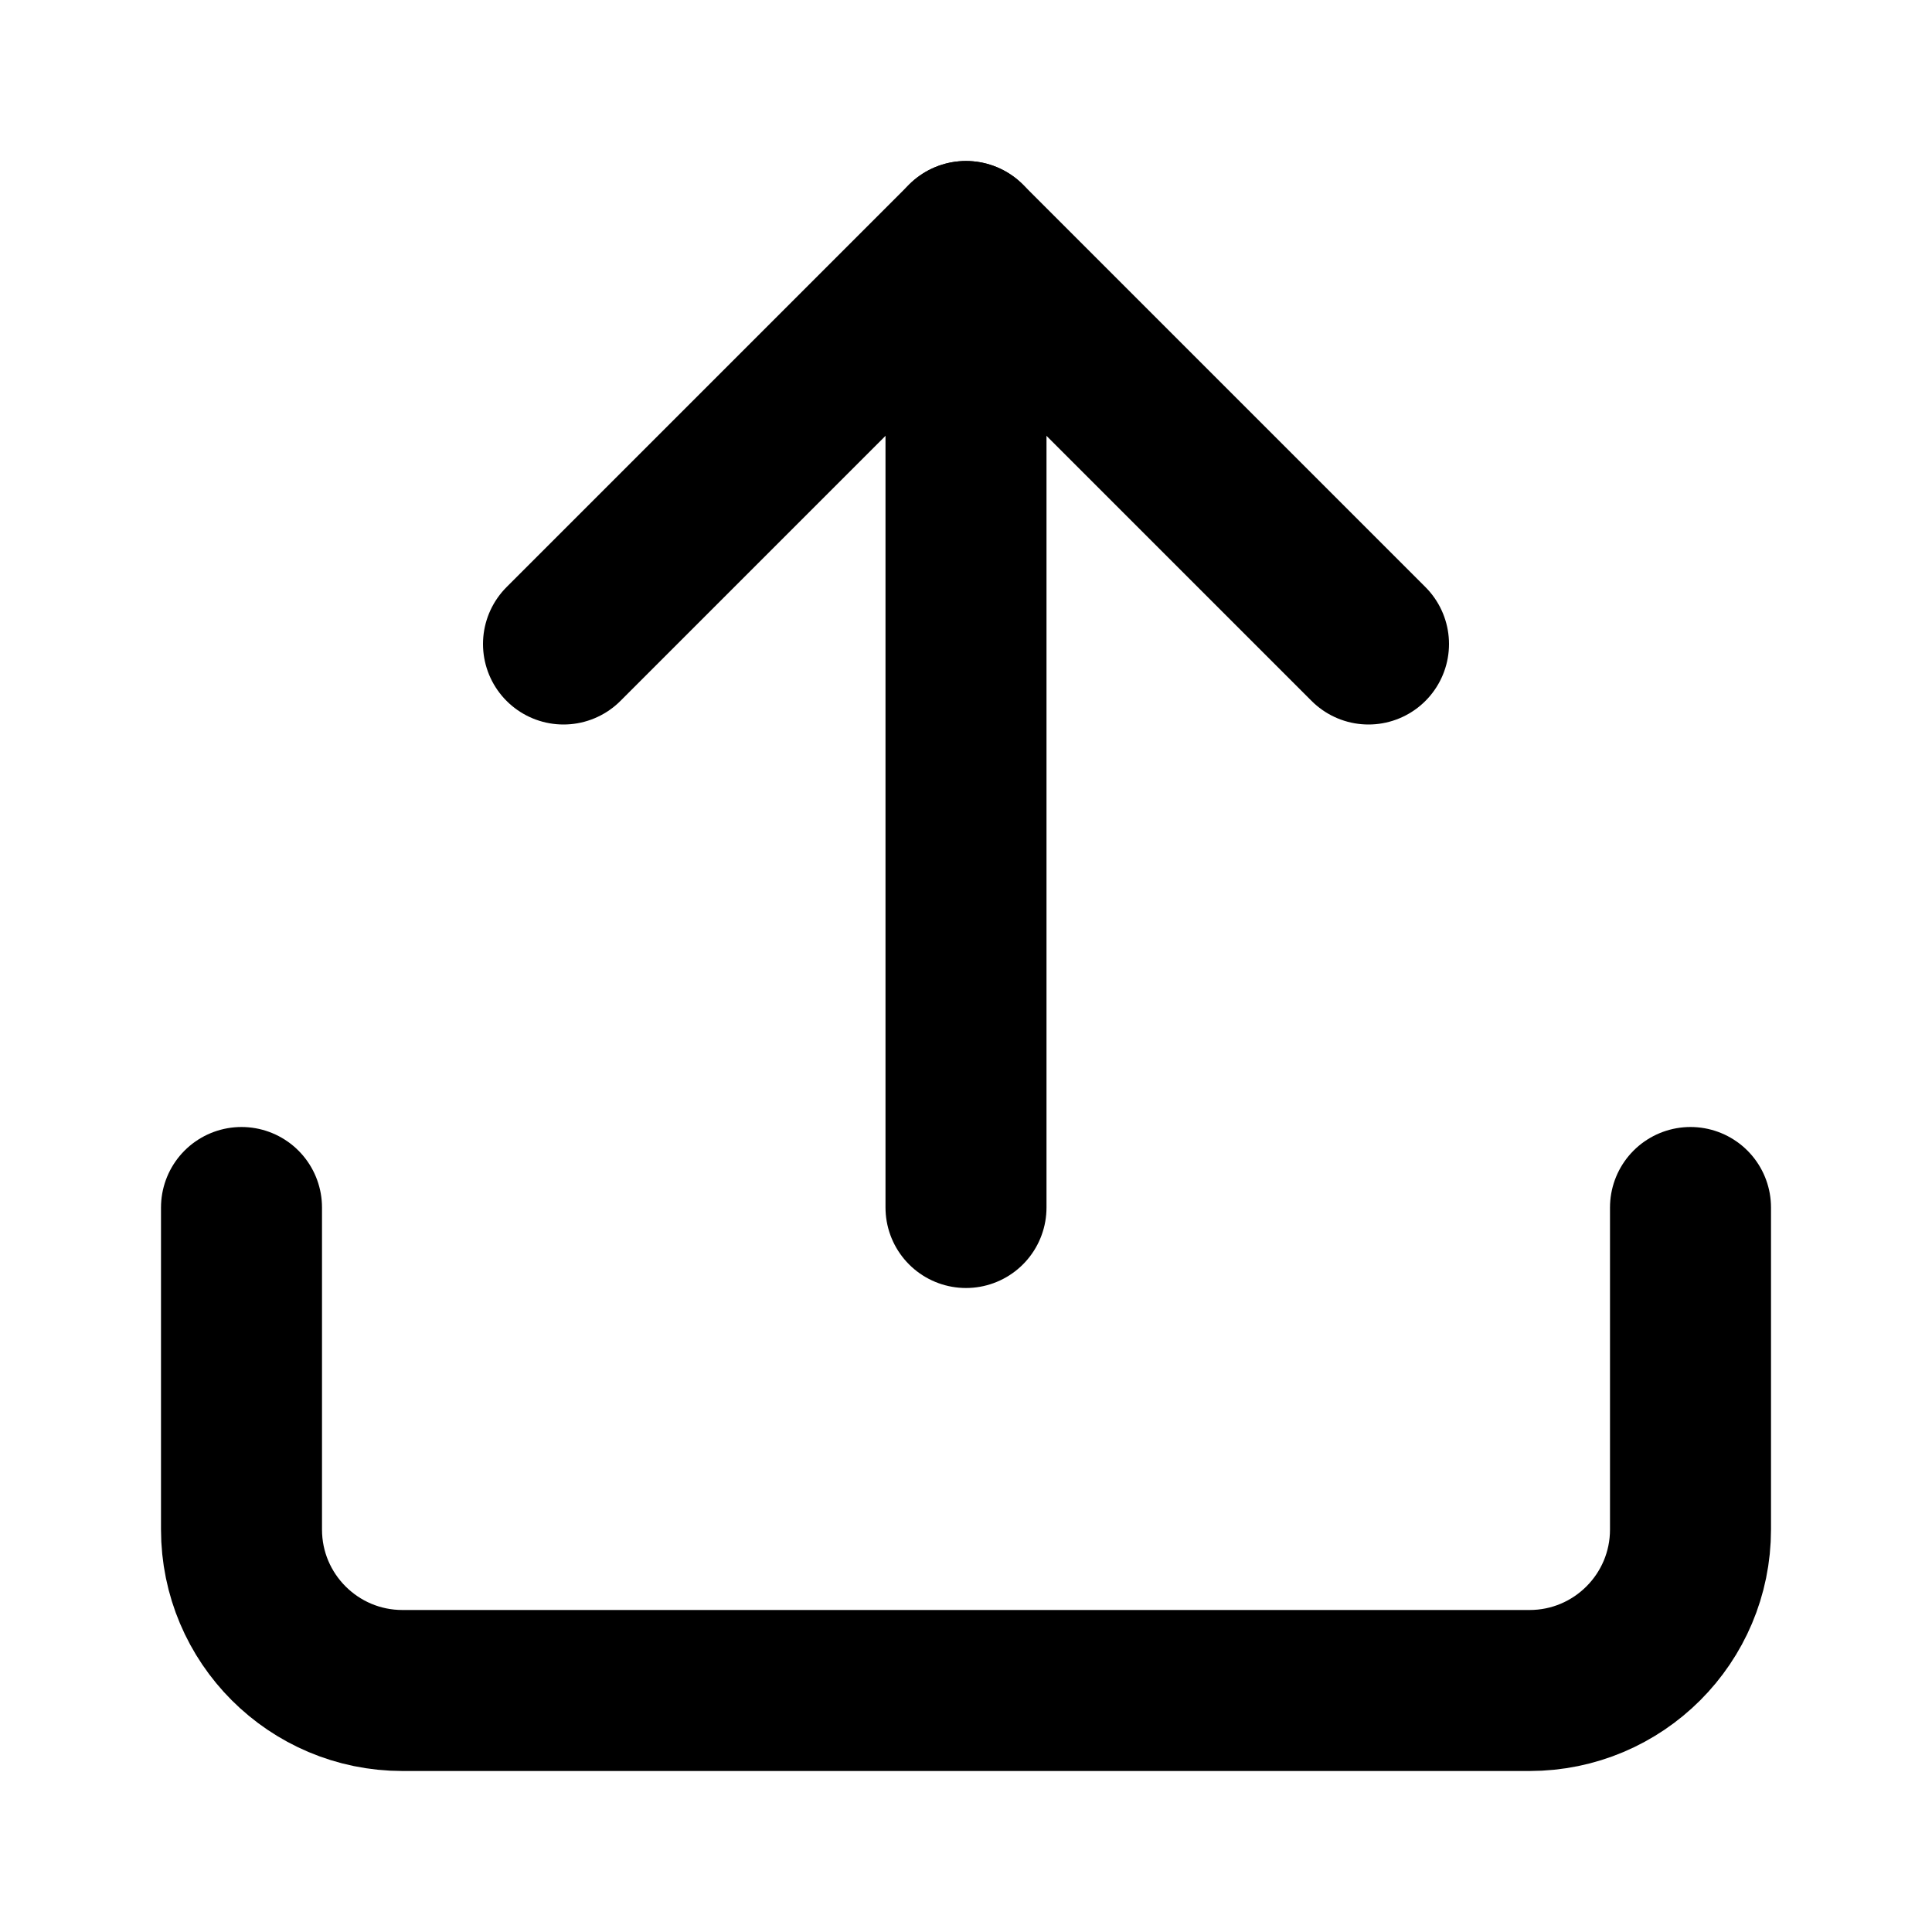
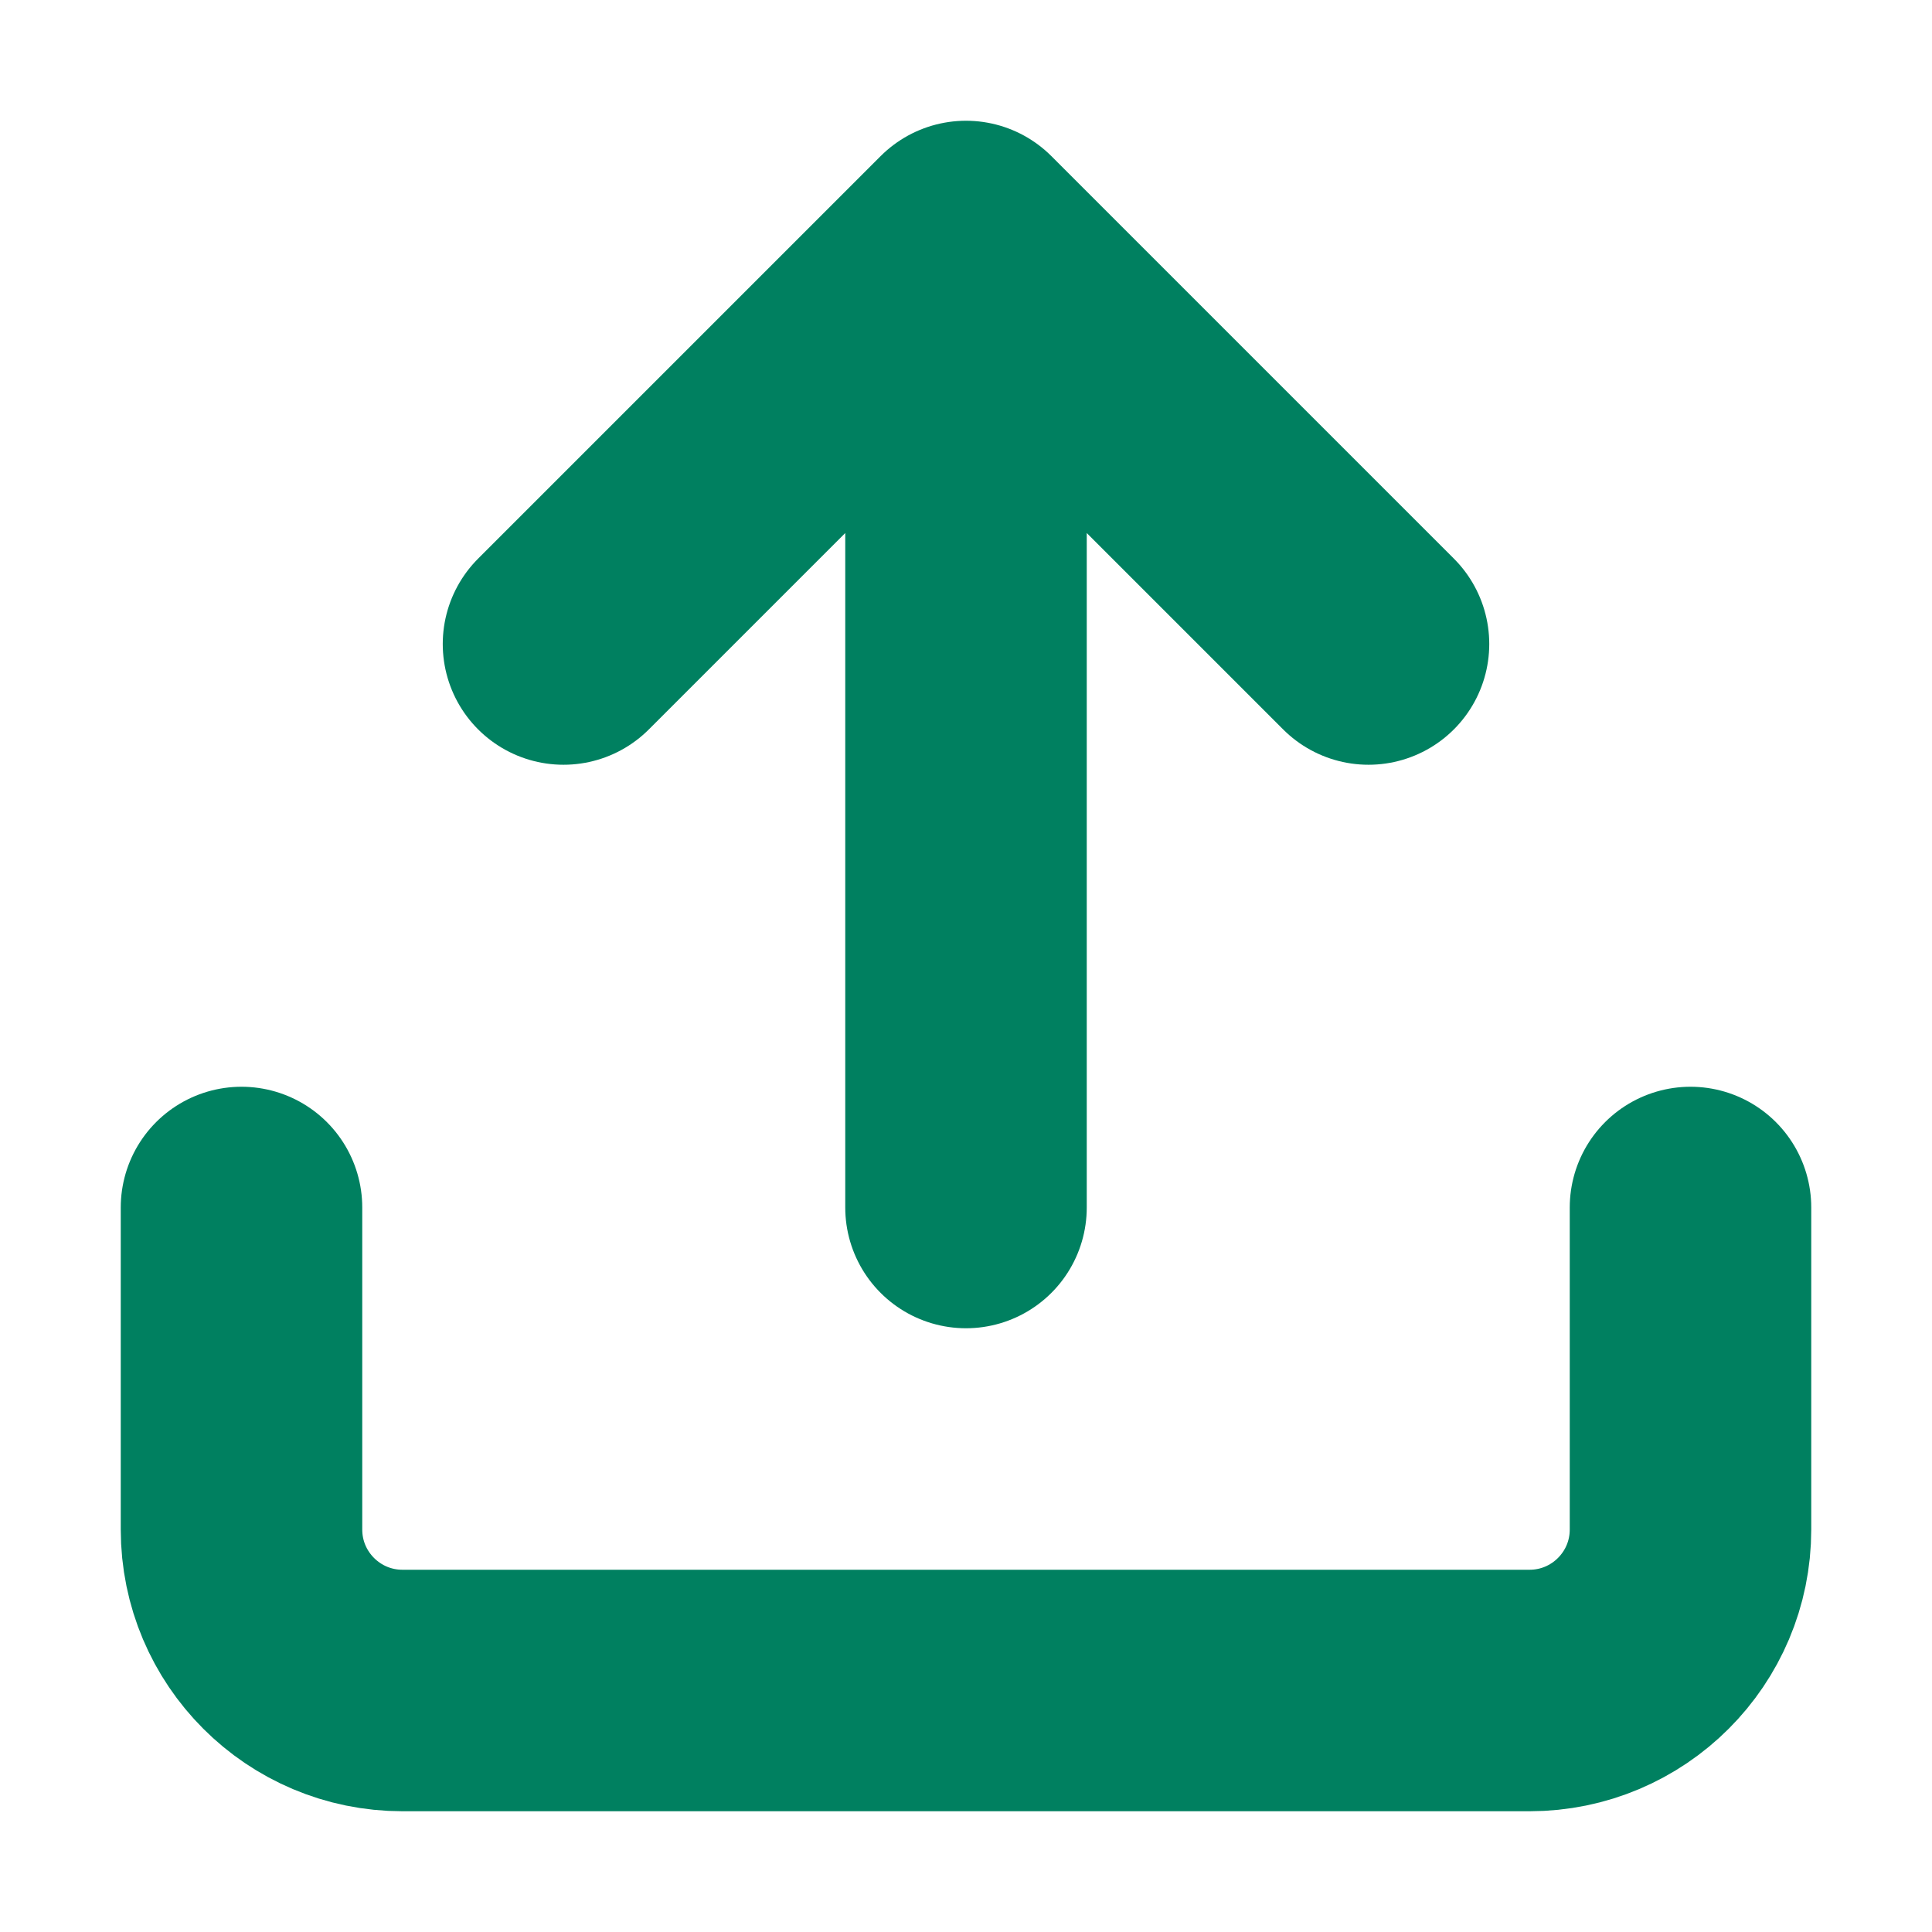
- <svg xmlns="http://www.w3.org/2000/svg" width="24" height="24" viewBox="0 0 24 24" fill="none" stroke="currentColor" stroke-width="2" stroke-linecap="round" stroke-linejoin="round" class="feather feather-upload">
-   <path d="M21 15v4a2 2 0 0 1-2 2H5a2 2 0 0 1-2-2v-4" />
-   <polyline points="17 8 12 3 7 8" />
-   <line x1="12" y1="3" x2="12" y2="15" />
+ <svg xmlns="http://www.w3.org/2000/svg" width="24" height="24" fill="none" stroke="currentColor" stroke-width="2" stroke-linecap="round" stroke-linejoin="round" class="feather feather-upload">
+   <path d="M21 15v4a2 2 0 0 1-2 2H5a2 2 0 0 1-2-2v-4m14-7-5-5-5 5m5-5v12" style="fill:none;stroke:#008060;stroke-opacity:1;stroke-width:3;stroke-miterlimit:4;stroke-dasharray:none" />
</svg>
